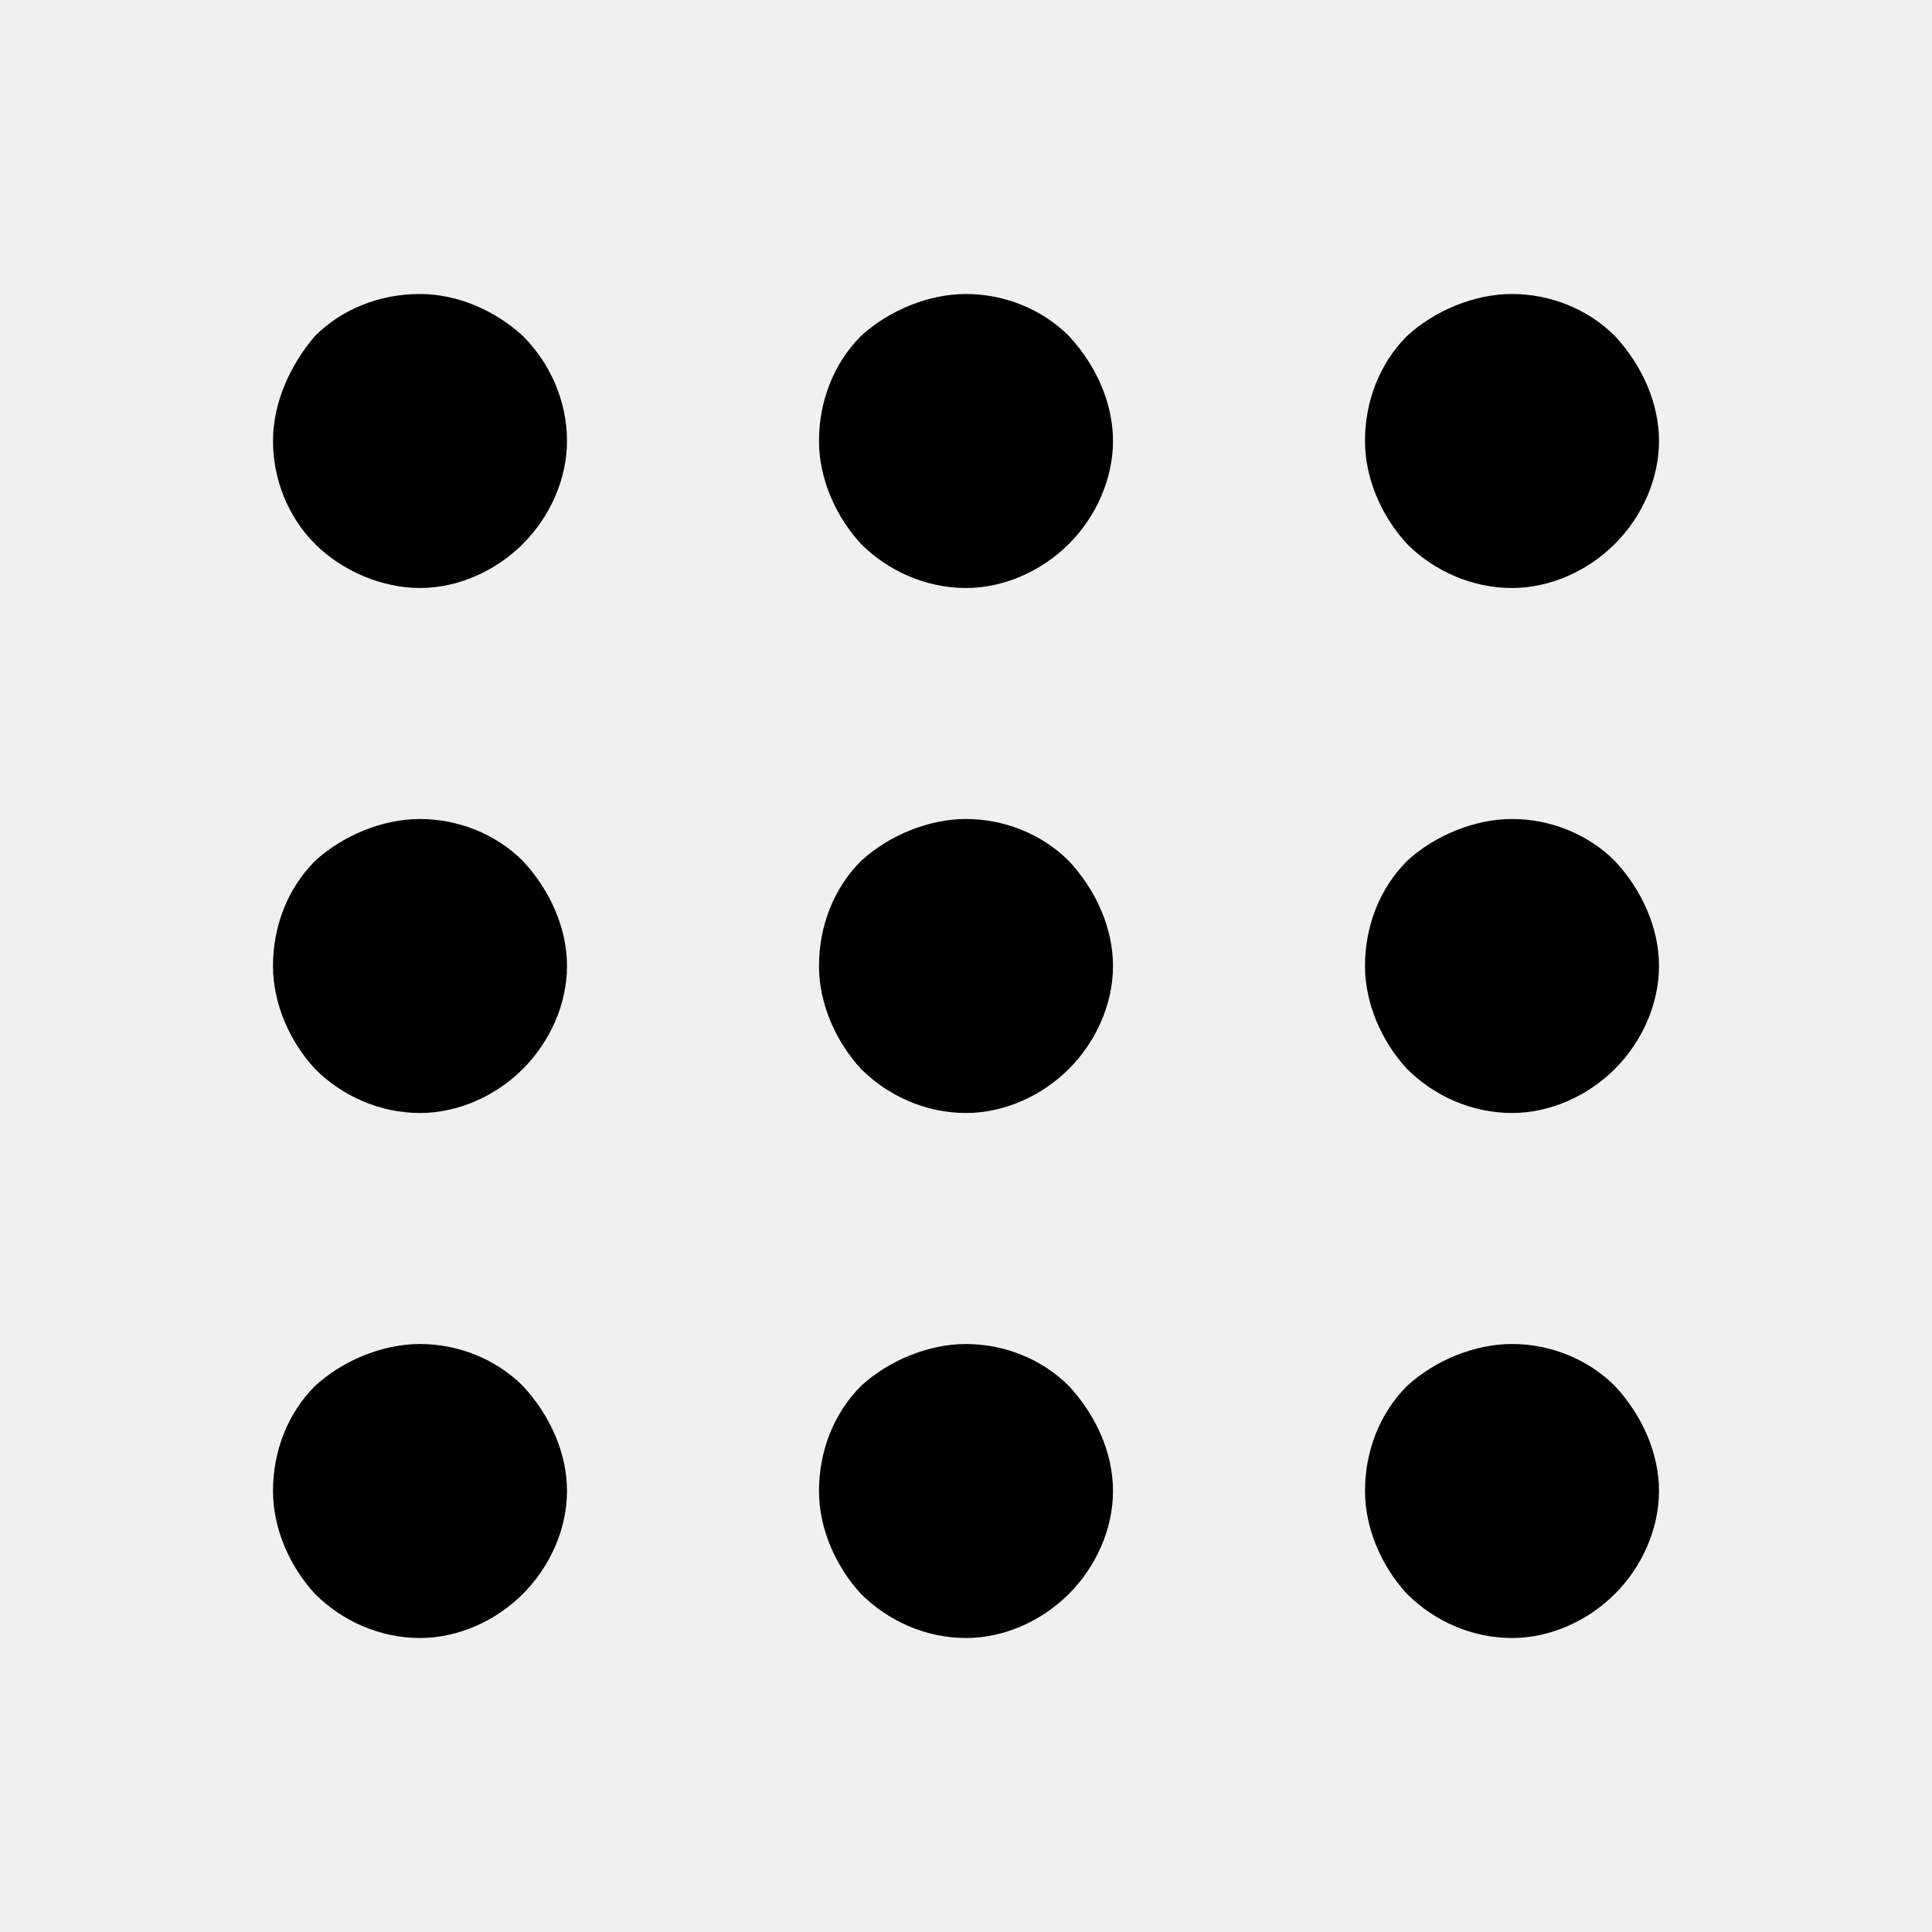
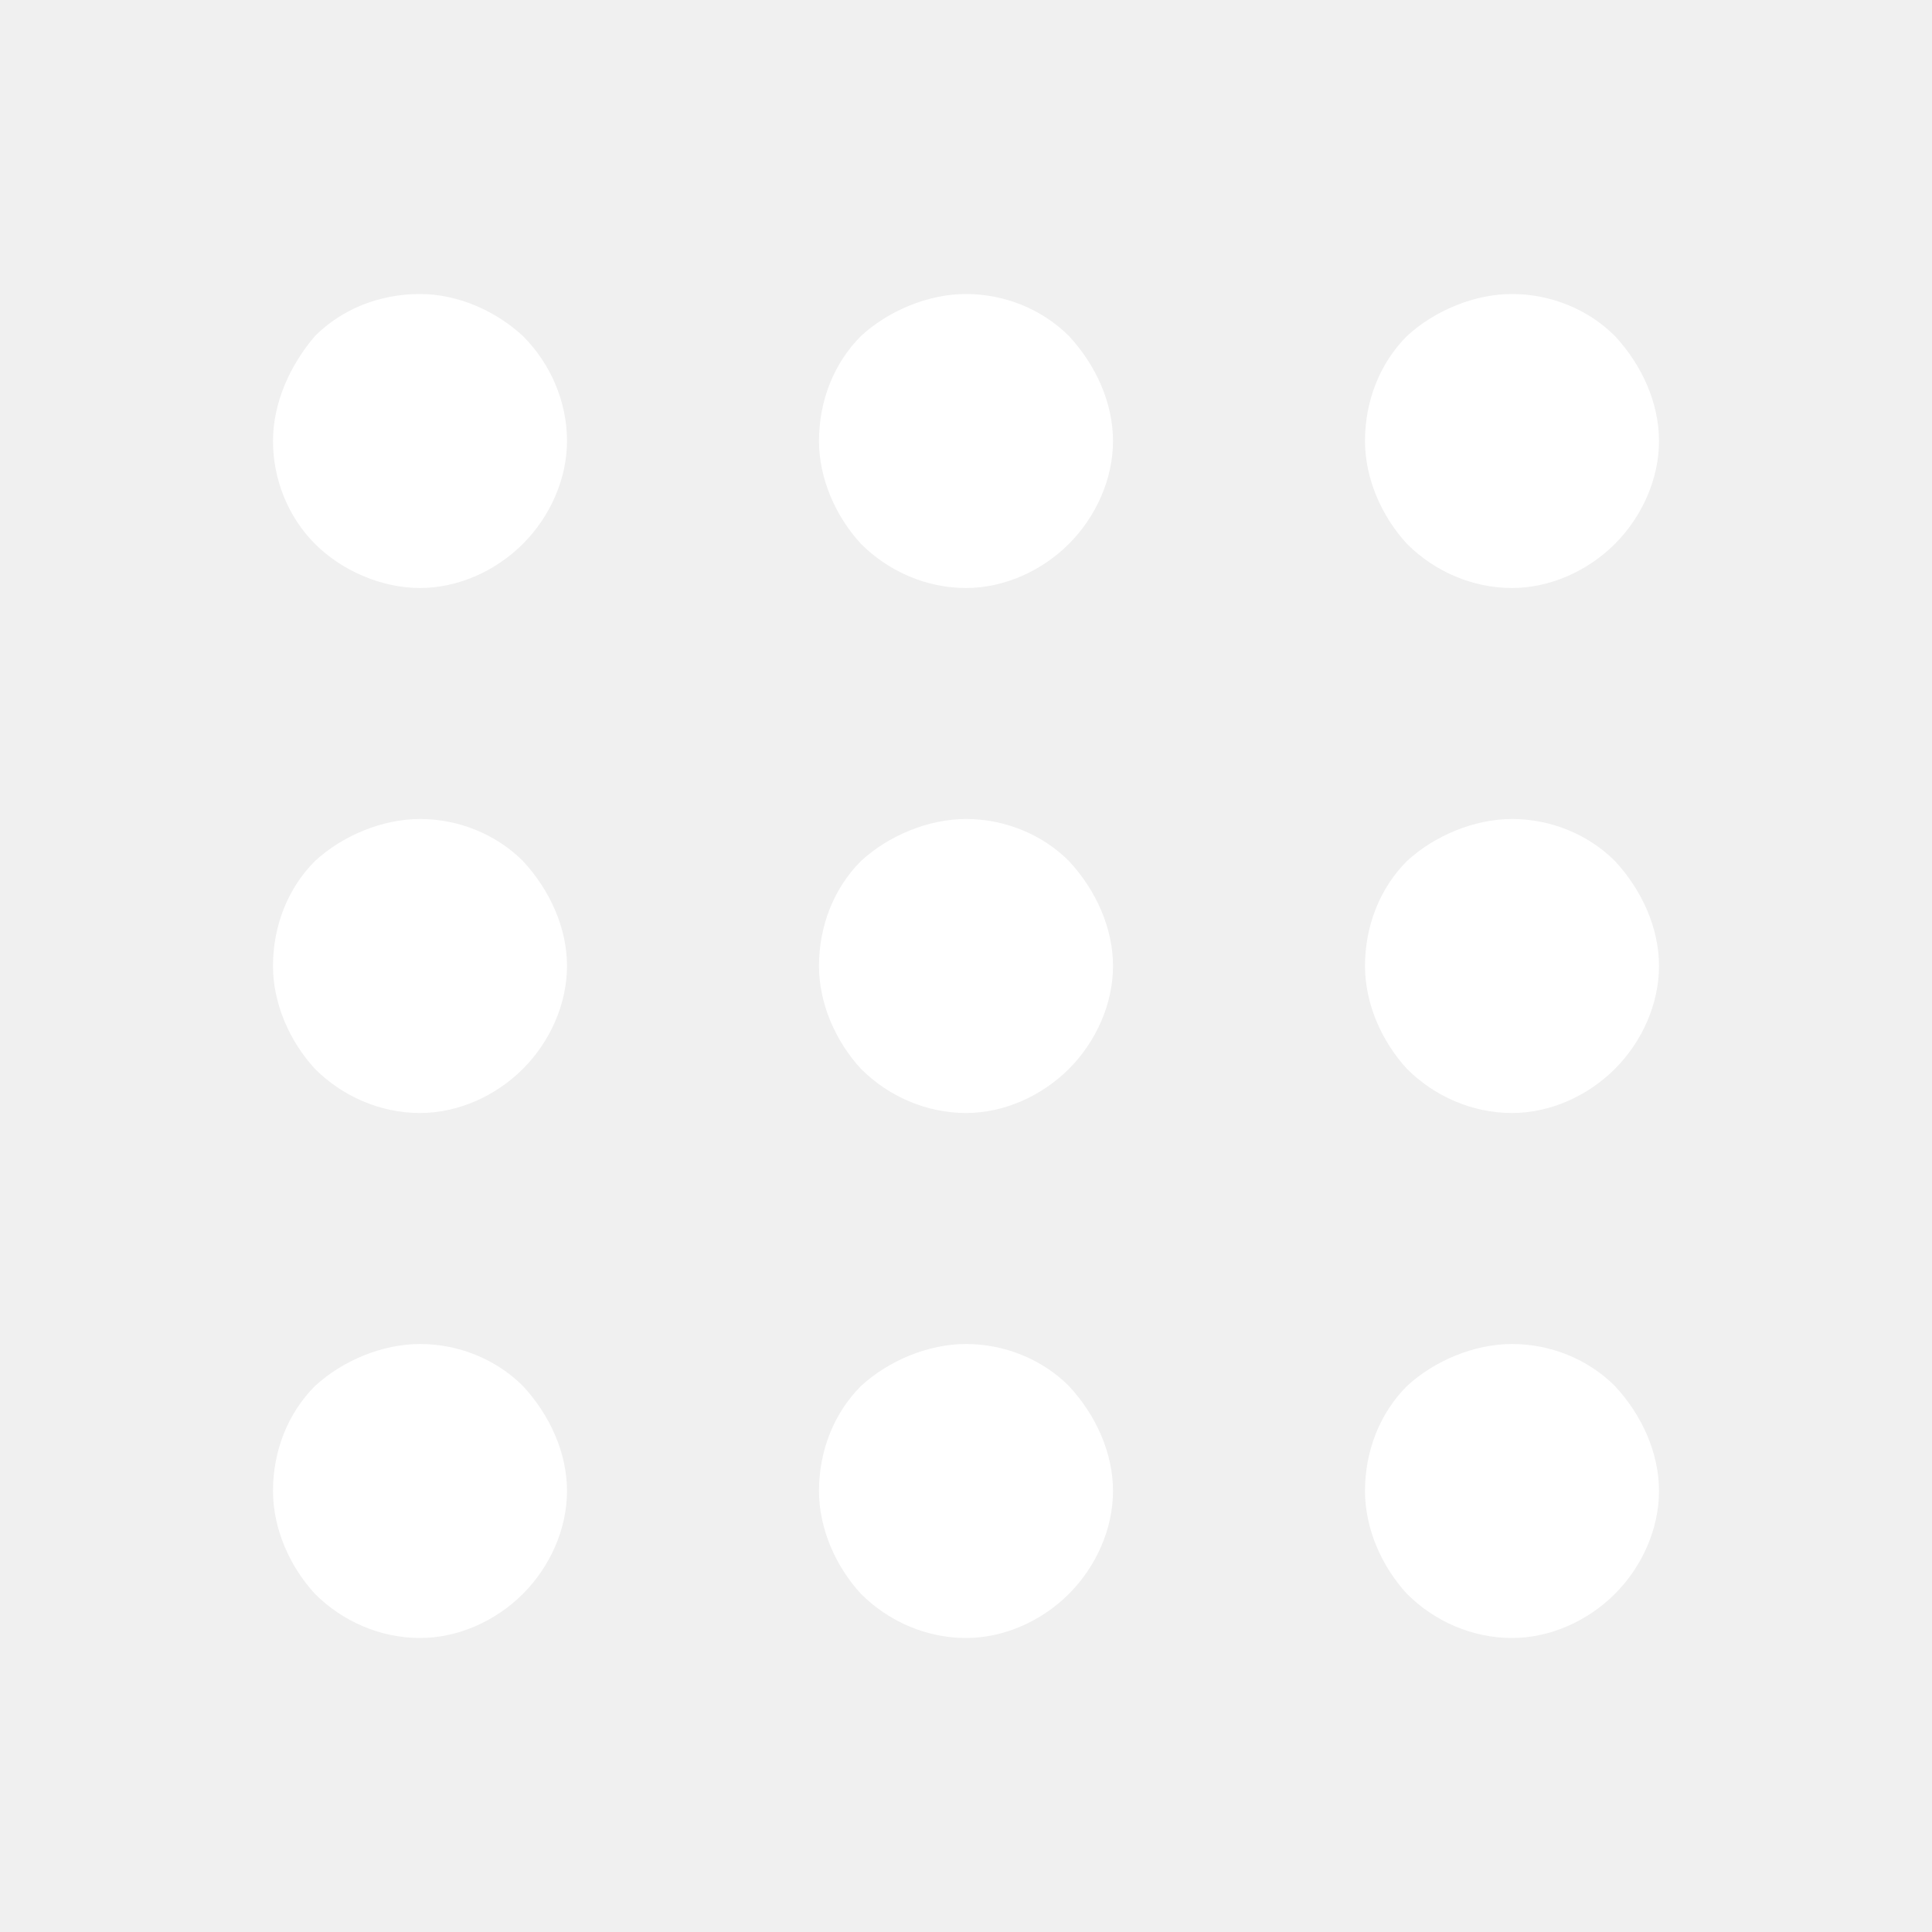
- <svg xmlns="http://www.w3.org/2000/svg" fill="#000000" version="1.1" id="Layer_1" width="800px" height="800px" viewBox="0 0 92 92" enable-background="new 0 0 92 92" xml:space="preserve">
+ <svg xmlns="http://www.w3.org/2000/svg" fill="#fff" version="1.1" id="Layer_1" width="800px" height="800px" viewBox="0 0 92 92" enable-background="new 0 0 92 92" xml:space="preserve">
  <path id="XMLID_29_" d="M20,28c-1.8,0-3.7-0.8-5-2.1c-1.3-1.3-2-3.1-2-4.9c0-1.8,0.8-3.6,2-5c1.3-1.3,3.1-2,5-2c1.8,0,3.6,0.8,4.9,2  c1.3,1.3,2.1,3.1,2.1,5c0,1.8-0.8,3.6-2.1,4.9C23.6,27.2,21.8,28,20,28z M50.9,25.9c1.3-1.3,2.1-3.1,2.1-4.9c0-1.8-0.8-3.6-2.1-5  c-1.3-1.3-3.1-2-4.9-2c-1.8,0-3.7,0.8-5,2c-1.3,1.3-2,3.1-2,5c0,1.8,0.8,3.6,2,4.9c1.3,1.3,3.1,2.1,5,2.1  C47.8,28,49.6,27.2,50.9,25.9z M76.9,25.9c1.3-1.3,2.1-3.1,2.1-4.9c0-1.8-0.8-3.6-2.1-5c-1.3-1.3-3.1-2-4.9-2c-1.8,0-3.7,0.8-5,2  c-1.3,1.3-2,3.1-2,5c0,1.8,0.8,3.6,2,4.9c1.3,1.3,3.1,2.1,5,2.1C73.8,28,75.6,27.2,76.9,25.9z M24.9,50.9c1.3-1.3,2.1-3.1,2.1-4.9  c0-1.8-0.8-3.6-2.1-5c-1.3-1.3-3.1-2-4.9-2c-1.8,0-3.7,0.8-5,2c-1.3,1.3-2,3.1-2,5c0,1.8,0.8,3.6,2,4.9c1.3,1.3,3.1,2.1,5,2.1  C21.8,53,23.6,52.2,24.9,50.9z M50.9,50.9c1.3-1.3,2.1-3.1,2.1-4.9c0-1.8-0.8-3.6-2.1-5c-1.3-1.3-3.1-2-4.9-2c-1.8,0-3.7,0.8-5,2  c-1.3,1.3-2,3.1-2,5c0,1.8,0.8,3.6,2,4.9c1.3,1.3,3.1,2.1,5,2.1C47.8,53,49.6,52.2,50.9,50.9z M76.9,50.9c1.3-1.3,2.1-3.1,2.1-4.9  c0-1.8-0.8-3.6-2.1-5c-1.3-1.3-3.1-2-4.9-2c-1.8,0-3.7,0.8-5,2c-1.3,1.3-2,3.1-2,5c0,1.8,0.8,3.6,2,4.9c1.3,1.3,3.1,2.1,5,2.1  C73.8,53,75.6,52.2,76.9,50.9z M24.9,75.9c1.3-1.3,2.1-3.1,2.1-4.9c0-1.8-0.8-3.6-2.1-5c-1.3-1.3-3.1-2-4.9-2c-1.8,0-3.7,0.8-5,2  c-1.3,1.3-2,3.1-2,5c0,1.8,0.8,3.6,2,4.9c1.3,1.3,3.1,2.1,5,2.1C21.8,78,23.6,77.2,24.9,75.9z M50.9,75.9c1.3-1.3,2.1-3.1,2.1-4.9  c0-1.8-0.8-3.6-2.1-5c-1.3-1.3-3.1-2-4.9-2c-1.8,0-3.7,0.8-5,2c-1.3,1.3-2,3.1-2,5c0,1.8,0.8,3.6,2,4.9c1.3,1.3,3.1,2.1,5,2.1  C47.8,78,49.6,77.2,50.9,75.9z M76.9,75.9c1.3-1.3,2.1-3.1,2.1-4.9c0-1.8-0.8-3.6-2.1-5c-1.3-1.3-3.1-2-4.9-2c-1.8,0-3.7,0.8-5,2  c-1.3,1.3-2,3.1-2,5c0,1.8,0.8,3.6,2,4.9c1.3,1.3,3.1,2.1,5,2.1C73.8,78,75.6,77.2,76.9,75.9z" />
</svg>
